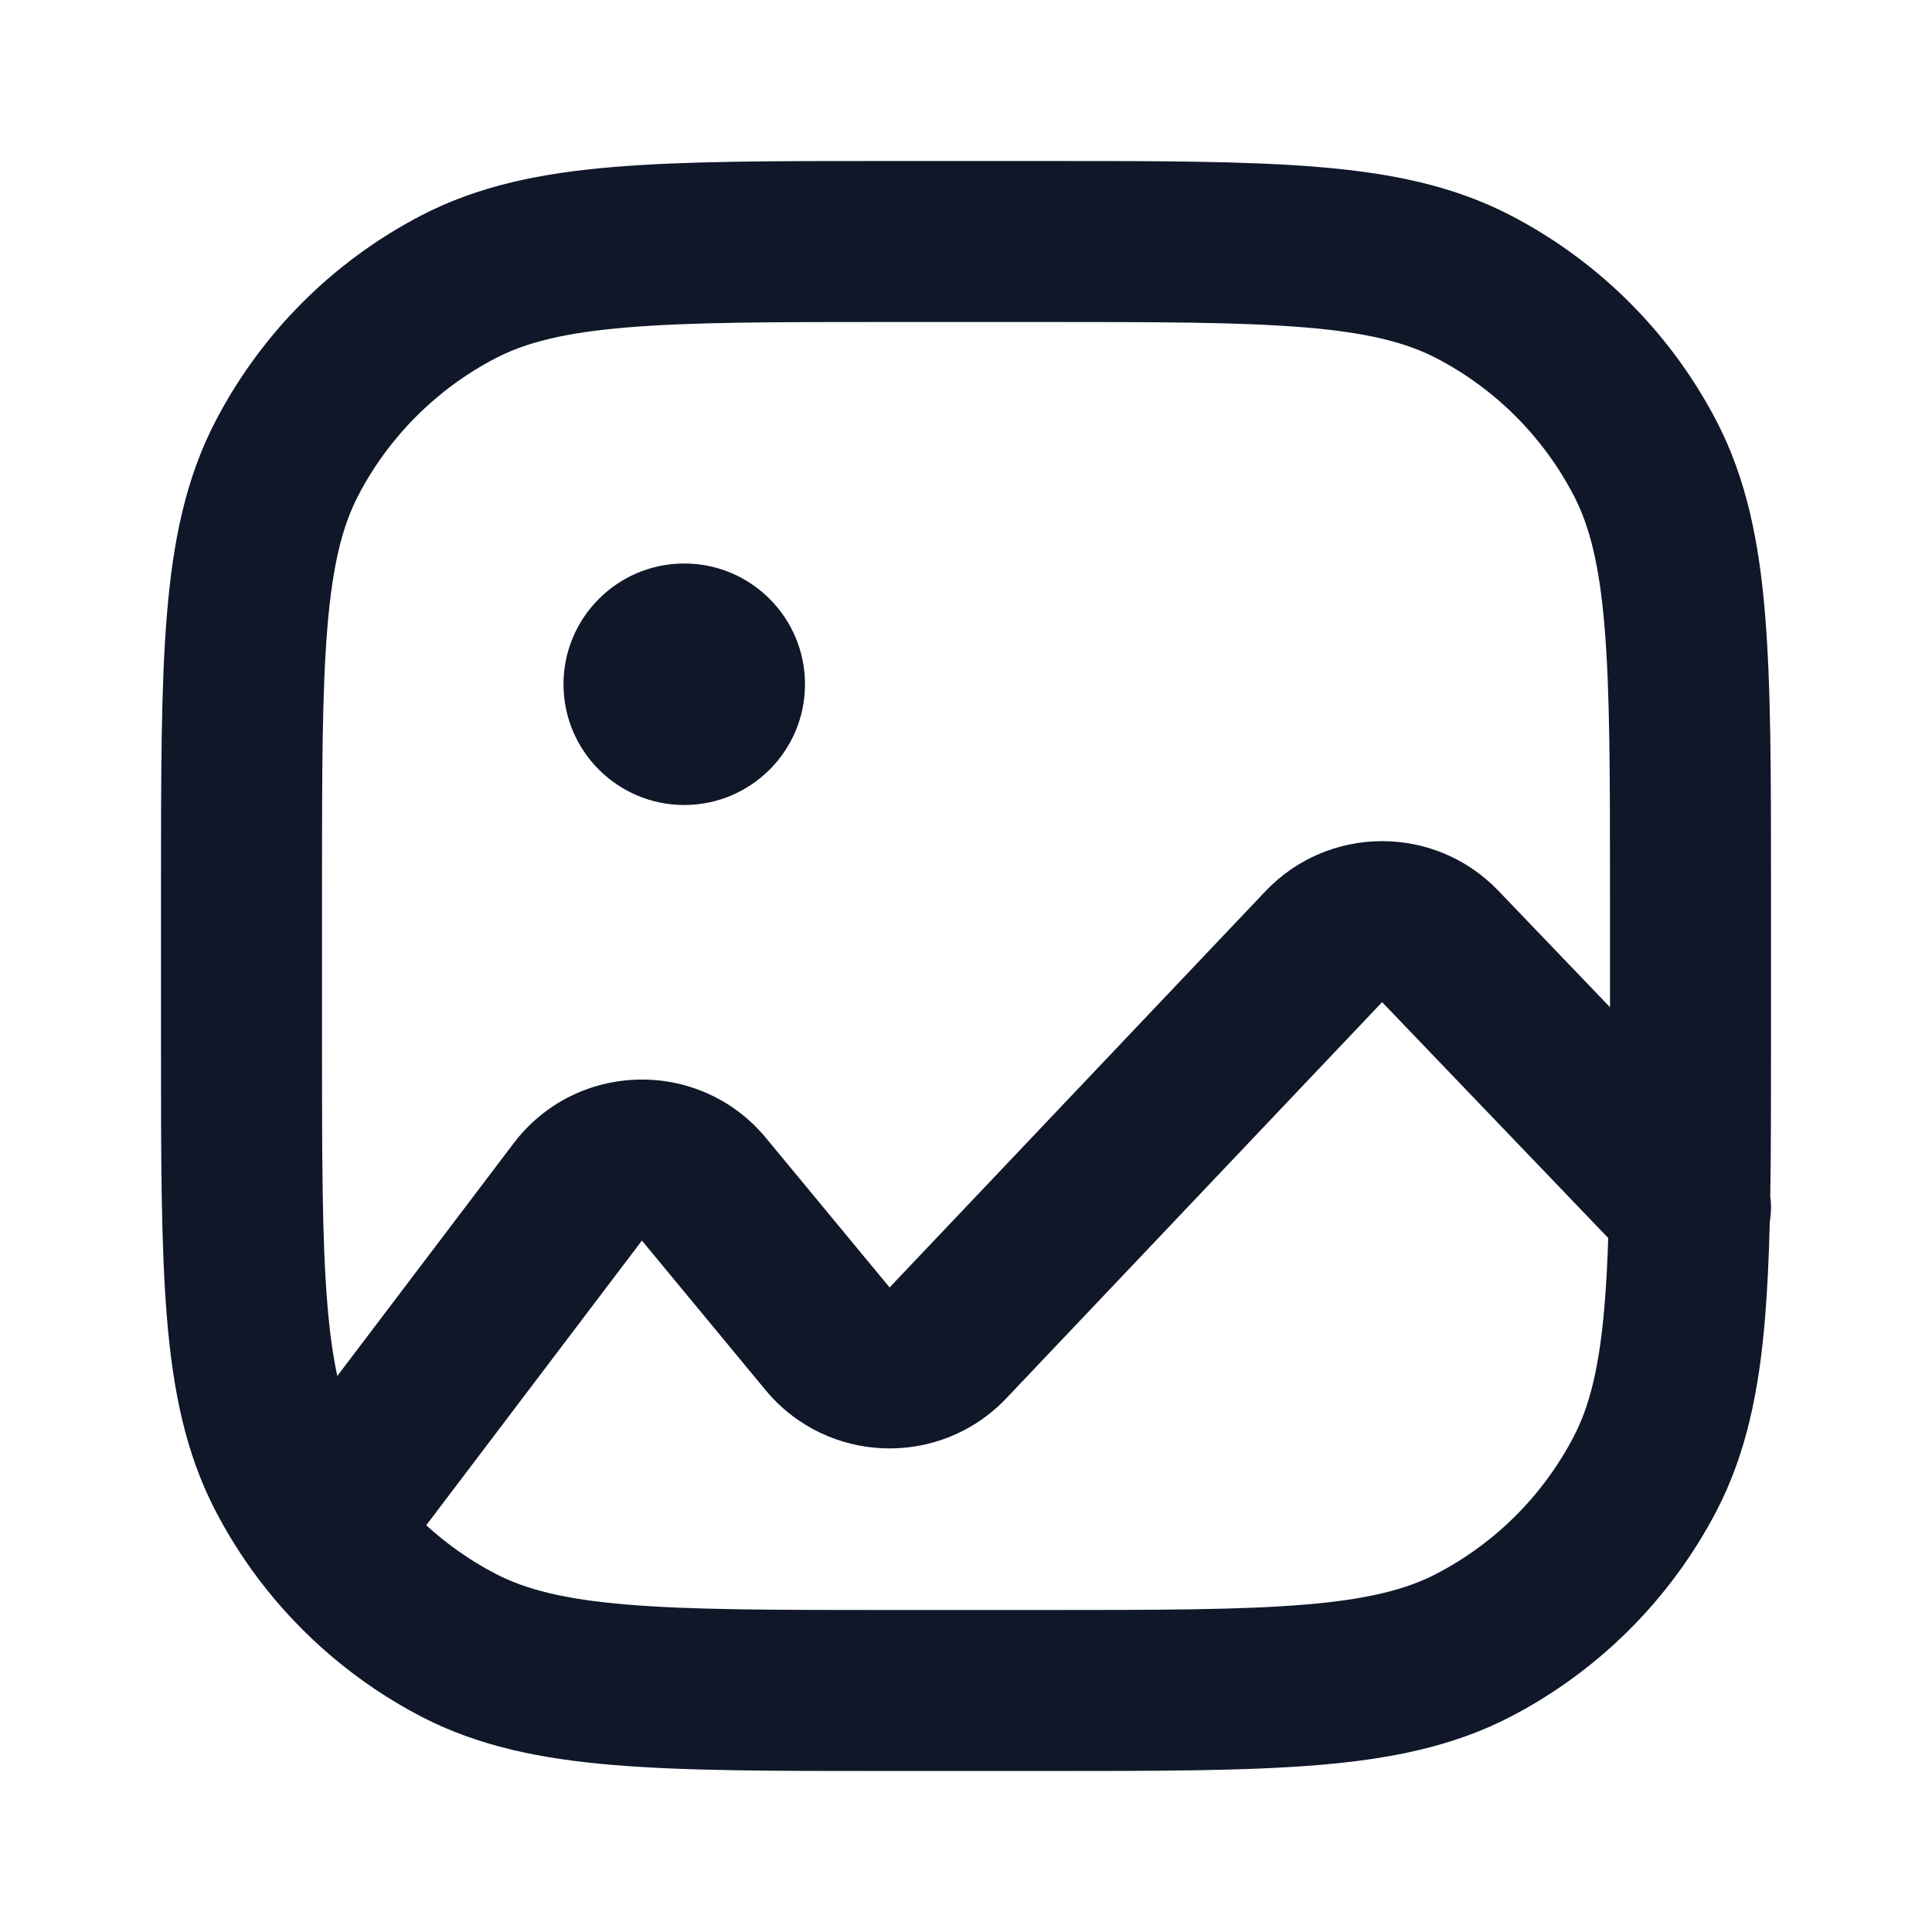
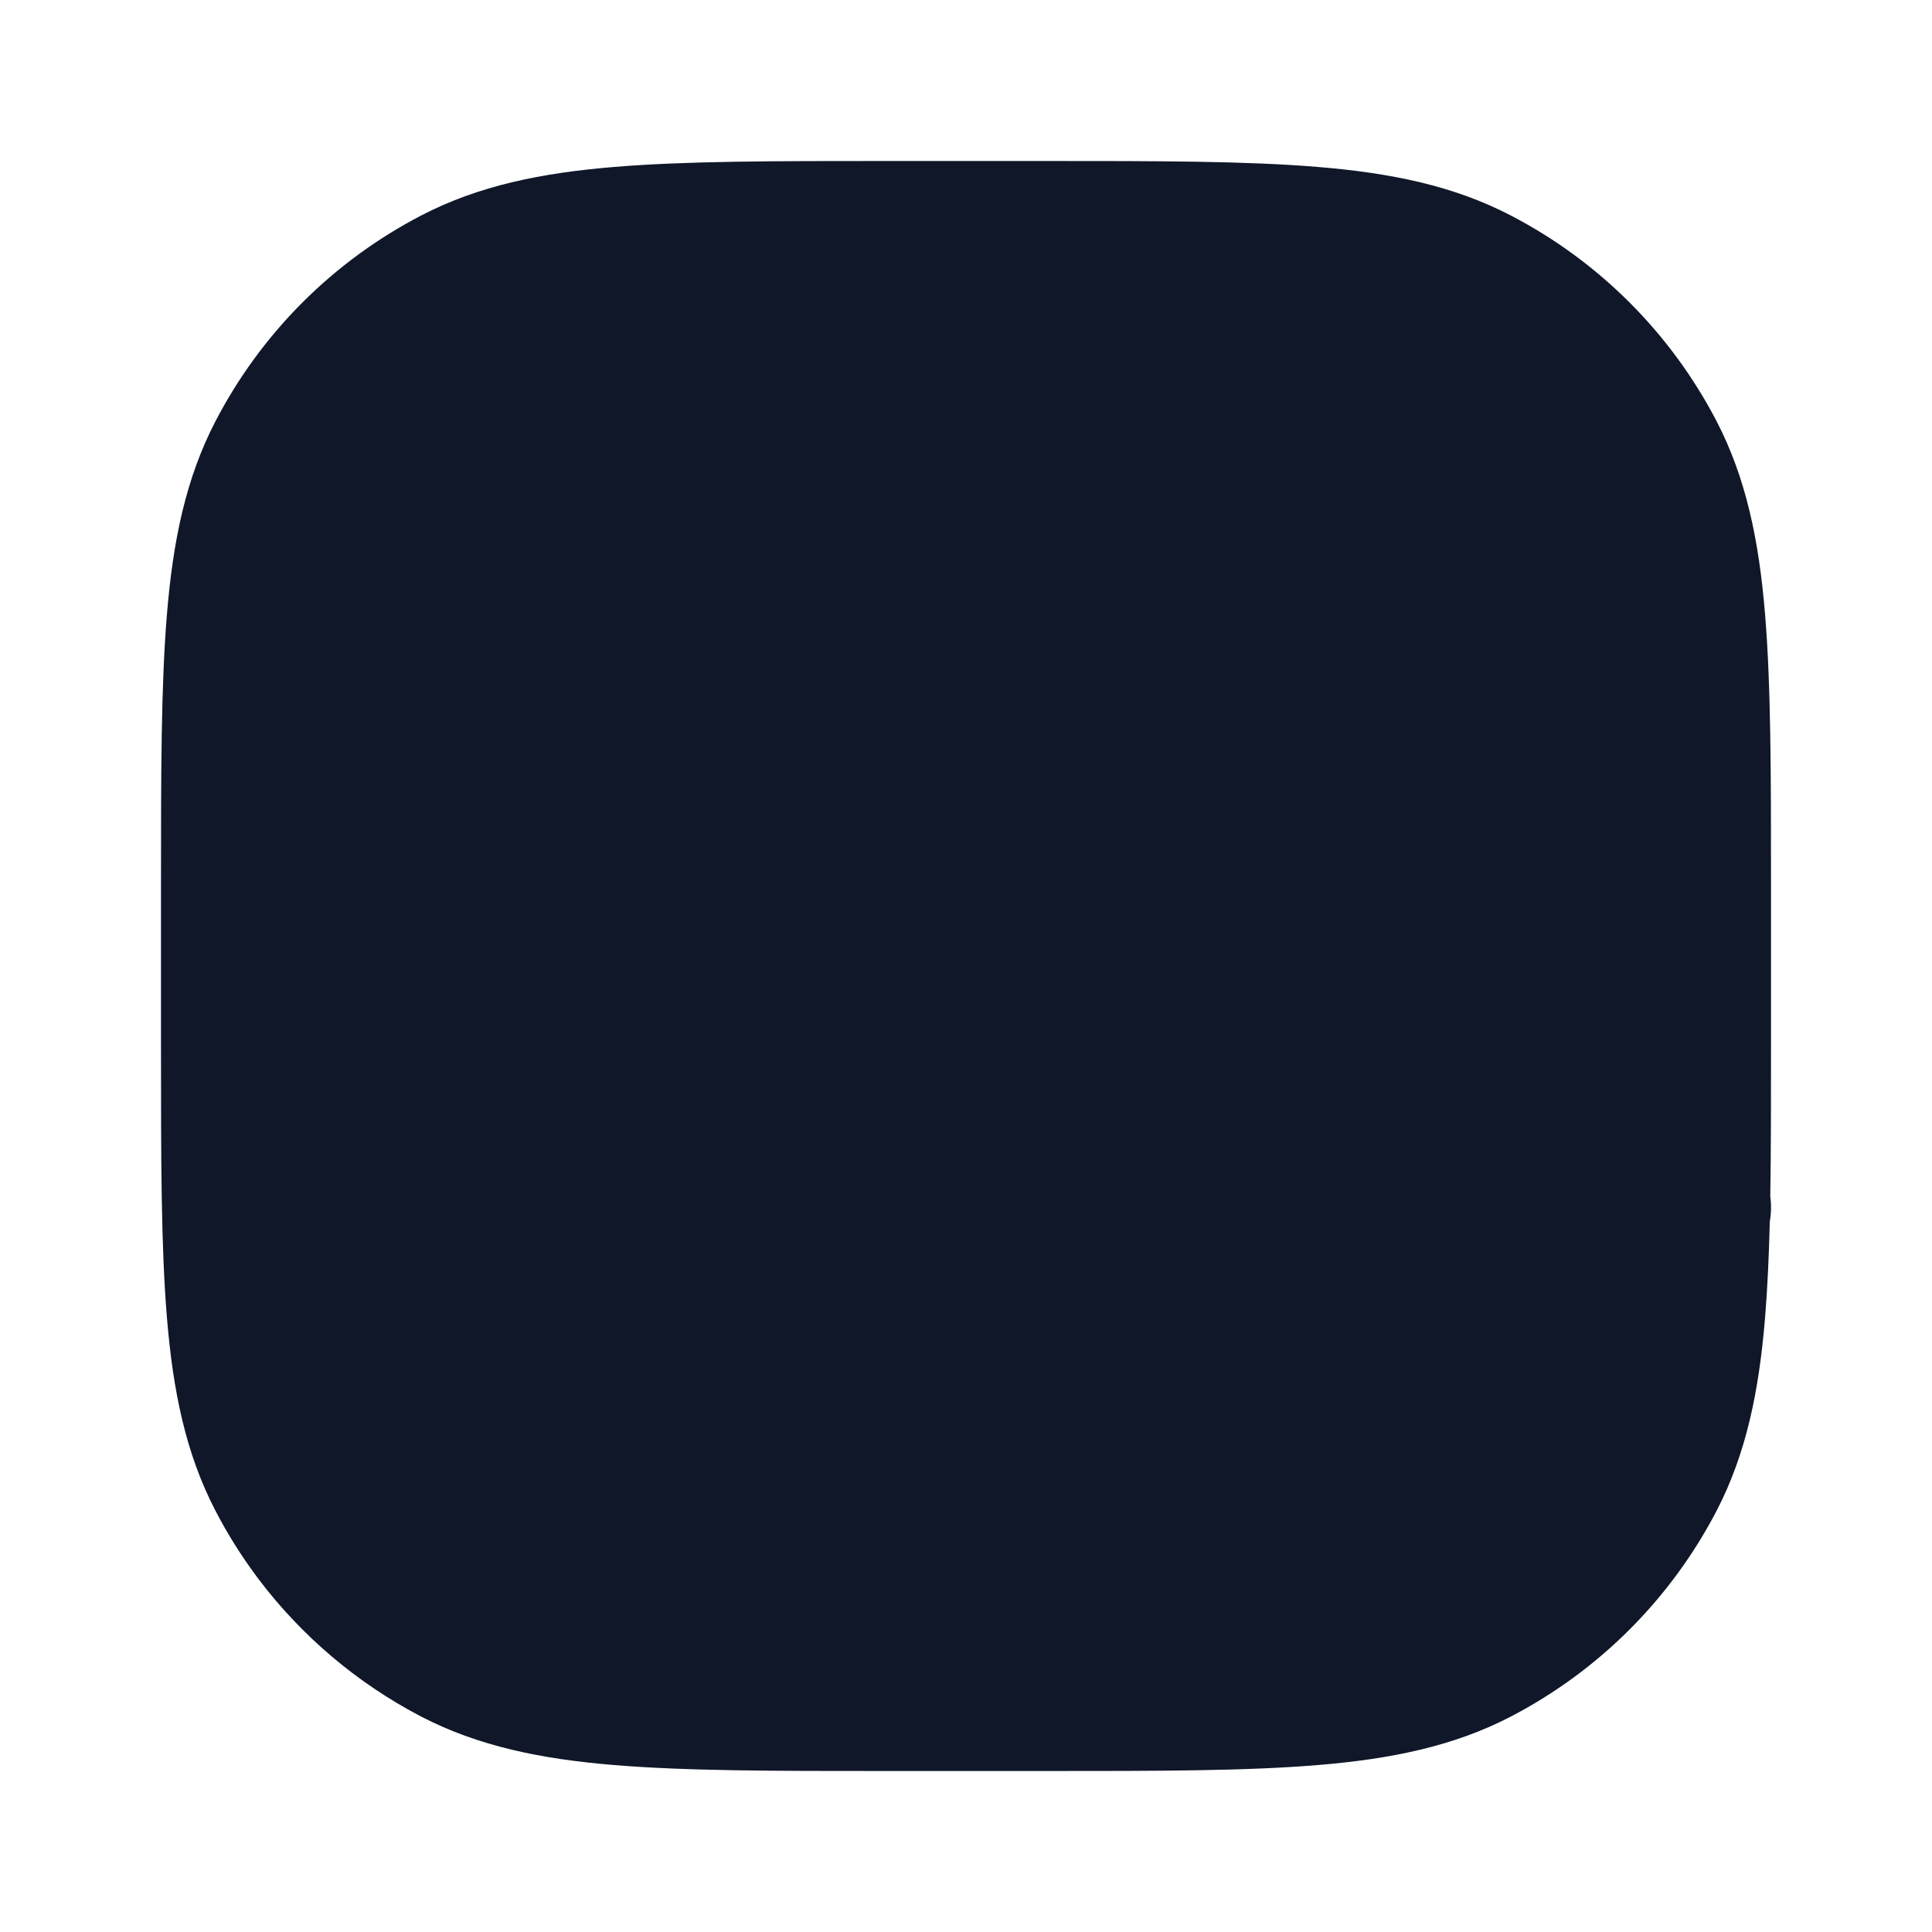
<svg xmlns="http://www.w3.org/2000/svg" width="800px" height="800px" viewBox="0 0 24 24" fill="none">
  <path d="M8.5 10C9.328 10 10 9.328 10 8.5C10 7.672 9.328 7 8.5 7C7.672 7 7 7.672 7 8.5C7 9.328 7.672 10 8.5 10Z" fill="#0F1729" />
-   <path fill-rule="evenodd" clip-rule="evenodd" d="M11.005 2H12.995C14.38 2 15.483 2 16.372 2.074C17.282 2.149 18.058 2.308 18.766 2.676C19.862 3.245 20.755 4.138 21.325 5.234C21.692 5.943 21.851 6.718 21.926 7.628C22 8.517 22 9.619 22 11.005V12.995C22 13.685 22 14.306 21.991 14.865C22.005 14.968 22.003 15.073 21.985 15.175C21.974 15.612 21.956 16.01 21.926 16.372C21.851 17.282 21.692 18.058 21.325 18.766C20.755 19.862 19.862 20.755 18.766 21.325C18.058 21.692 17.282 21.851 16.372 21.926C15.483 22 14.38 22 12.995 22H11.005C9.62 22 8.517 22 7.628 21.926C6.718 21.851 5.943 21.692 5.234 21.325C4.439 20.911 3.75 20.327 3.214 19.619C3.204 19.606 3.194 19.593 3.185 19.58C2.995 19.324 2.824 19.052 2.676 18.766C2.308 18.058 2.149 17.282 2.074 16.372C2 15.483 2 14.38 2 12.995V11.005C2 9.619 2 8.517 2.074 7.628C2.149 6.718 2.308 5.943 2.676 5.234C3.245 4.138 4.138 3.245 5.234 2.676C5.943 2.308 6.718 2.149 7.628 2.074C8.517 2 9.619 2 11.005 2ZM20 11.05V12.512L18.613 11.065C17.823 10.241 16.504 10.244 15.718 11.073L11.051 15.993L9.515 14.136C8.693 13.142 7.159 13.175 6.38 14.203L4.19 17.093C4.137 16.846 4.096 16.557 4.067 16.206C4.001 15.41 4 14.39 4 12.95V11.05C4 9.609 4.001 8.59 4.067 7.794C4.132 7.01 4.255 6.531 4.45 6.156C4.83 5.426 5.426 4.83 6.156 4.45C6.531 4.255 7.01 4.132 7.794 4.067C8.59 4.001 9.609 4 11.05 4H12.95C14.39 4 15.41 4.001 16.206 4.067C16.991 4.132 17.469 4.255 17.844 4.45C18.575 4.83 19.17 5.426 19.55 6.156C19.745 6.531 19.868 7.01 19.933 7.794C19.999 8.59 20 9.609 20 11.05ZM6.156 19.55C5.842 19.387 5.553 19.183 5.295 18.947L7.974 15.411L9.51 17.268C10.275 18.192 11.676 18.24 12.502 17.369L17.169 12.449L19.978 15.379C19.968 15.681 19.954 15.955 19.933 16.206C19.868 16.991 19.745 17.469 19.55 17.844C19.17 18.575 18.575 19.17 17.844 19.55C17.469 19.745 16.991 19.868 16.206 19.933C15.41 19.999 14.39 20 12.95 20H11.05C9.609 20 8.59 19.999 7.794 19.933C7.01 19.868 6.531 19.745 6.156 19.55Z" fill="#0F1729" />
+   <path fillRule="evenodd" clip-rule="evenodd" d="M11.005 2H12.995C14.38 2 15.483 2 16.372 2.074C17.282 2.149 18.058 2.308 18.766 2.676C19.862 3.245 20.755 4.138 21.325 5.234C21.692 5.943 21.851 6.718 21.926 7.628C22 8.517 22 9.619 22 11.005V12.995C22 13.685 22 14.306 21.991 14.865C22.005 14.968 22.003 15.073 21.985 15.175C21.974 15.612 21.956 16.01 21.926 16.372C21.851 17.282 21.692 18.058 21.325 18.766C20.755 19.862 19.862 20.755 18.766 21.325C18.058 21.692 17.282 21.851 16.372 21.926C15.483 22 14.38 22 12.995 22H11.005C9.62 22 8.517 22 7.628 21.926C6.718 21.851 5.943 21.692 5.234 21.325C4.439 20.911 3.75 20.327 3.214 19.619C3.204 19.606 3.194 19.593 3.185 19.58C2.995 19.324 2.824 19.052 2.676 18.766C2.308 18.058 2.149 17.282 2.074 16.372C2 15.483 2 14.38 2 12.995V11.005C2 9.619 2 8.517 2.074 7.628C2.149 6.718 2.308 5.943 2.676 5.234C3.245 4.138 4.138 3.245 5.234 2.676C5.943 2.308 6.718 2.149 7.628 2.074C8.517 2 9.619 2 11.005 2ZM20 11.05V12.512L18.613 11.065C17.823 10.241 16.504 10.244 15.718 11.073L11.051 15.993L9.515 14.136C8.693 13.142 7.159 13.175 6.38 14.203L4.19 17.093C4.137 16.846 4.096 16.557 4.067 16.206C4.001 15.41 4 14.39 4 12.95V11.05C4 9.609 4.001 8.59 4.067 7.794C4.132 7.01 4.255 6.531 4.45 6.156C4.83 5.426 5.426 4.83 6.156 4.45C6.531 4.255 7.01 4.132 7.794 4.067C8.59 4.001 9.609 4 11.05 4H12.95C14.39 4 15.41 4.001 16.206 4.067C16.991 4.132 17.469 4.255 17.844 4.45C18.575 4.83 19.17 5.426 19.55 6.156C19.745 6.531 19.868 7.01 19.933 7.794C19.999 8.59 20 9.609 20 11.05ZM6.156 19.55C5.842 19.387 5.553 19.183 5.295 18.947L7.974 15.411L9.51 17.268C10.275 18.192 11.676 18.24 12.502 17.369L17.169 12.449L19.978 15.379C19.968 15.681 19.954 15.955 19.933 16.206C19.868 16.991 19.745 17.469 19.55 17.844C19.17 18.575 18.575 19.17 17.844 19.55C17.469 19.745 16.991 19.868 16.206 19.933C15.41 19.999 14.39 20 12.95 20H11.05C9.609 20 8.59 19.999 7.794 19.933C7.01 19.868 6.531 19.745 6.156 19.55Z" fill="#0F1729" />
</svg>
